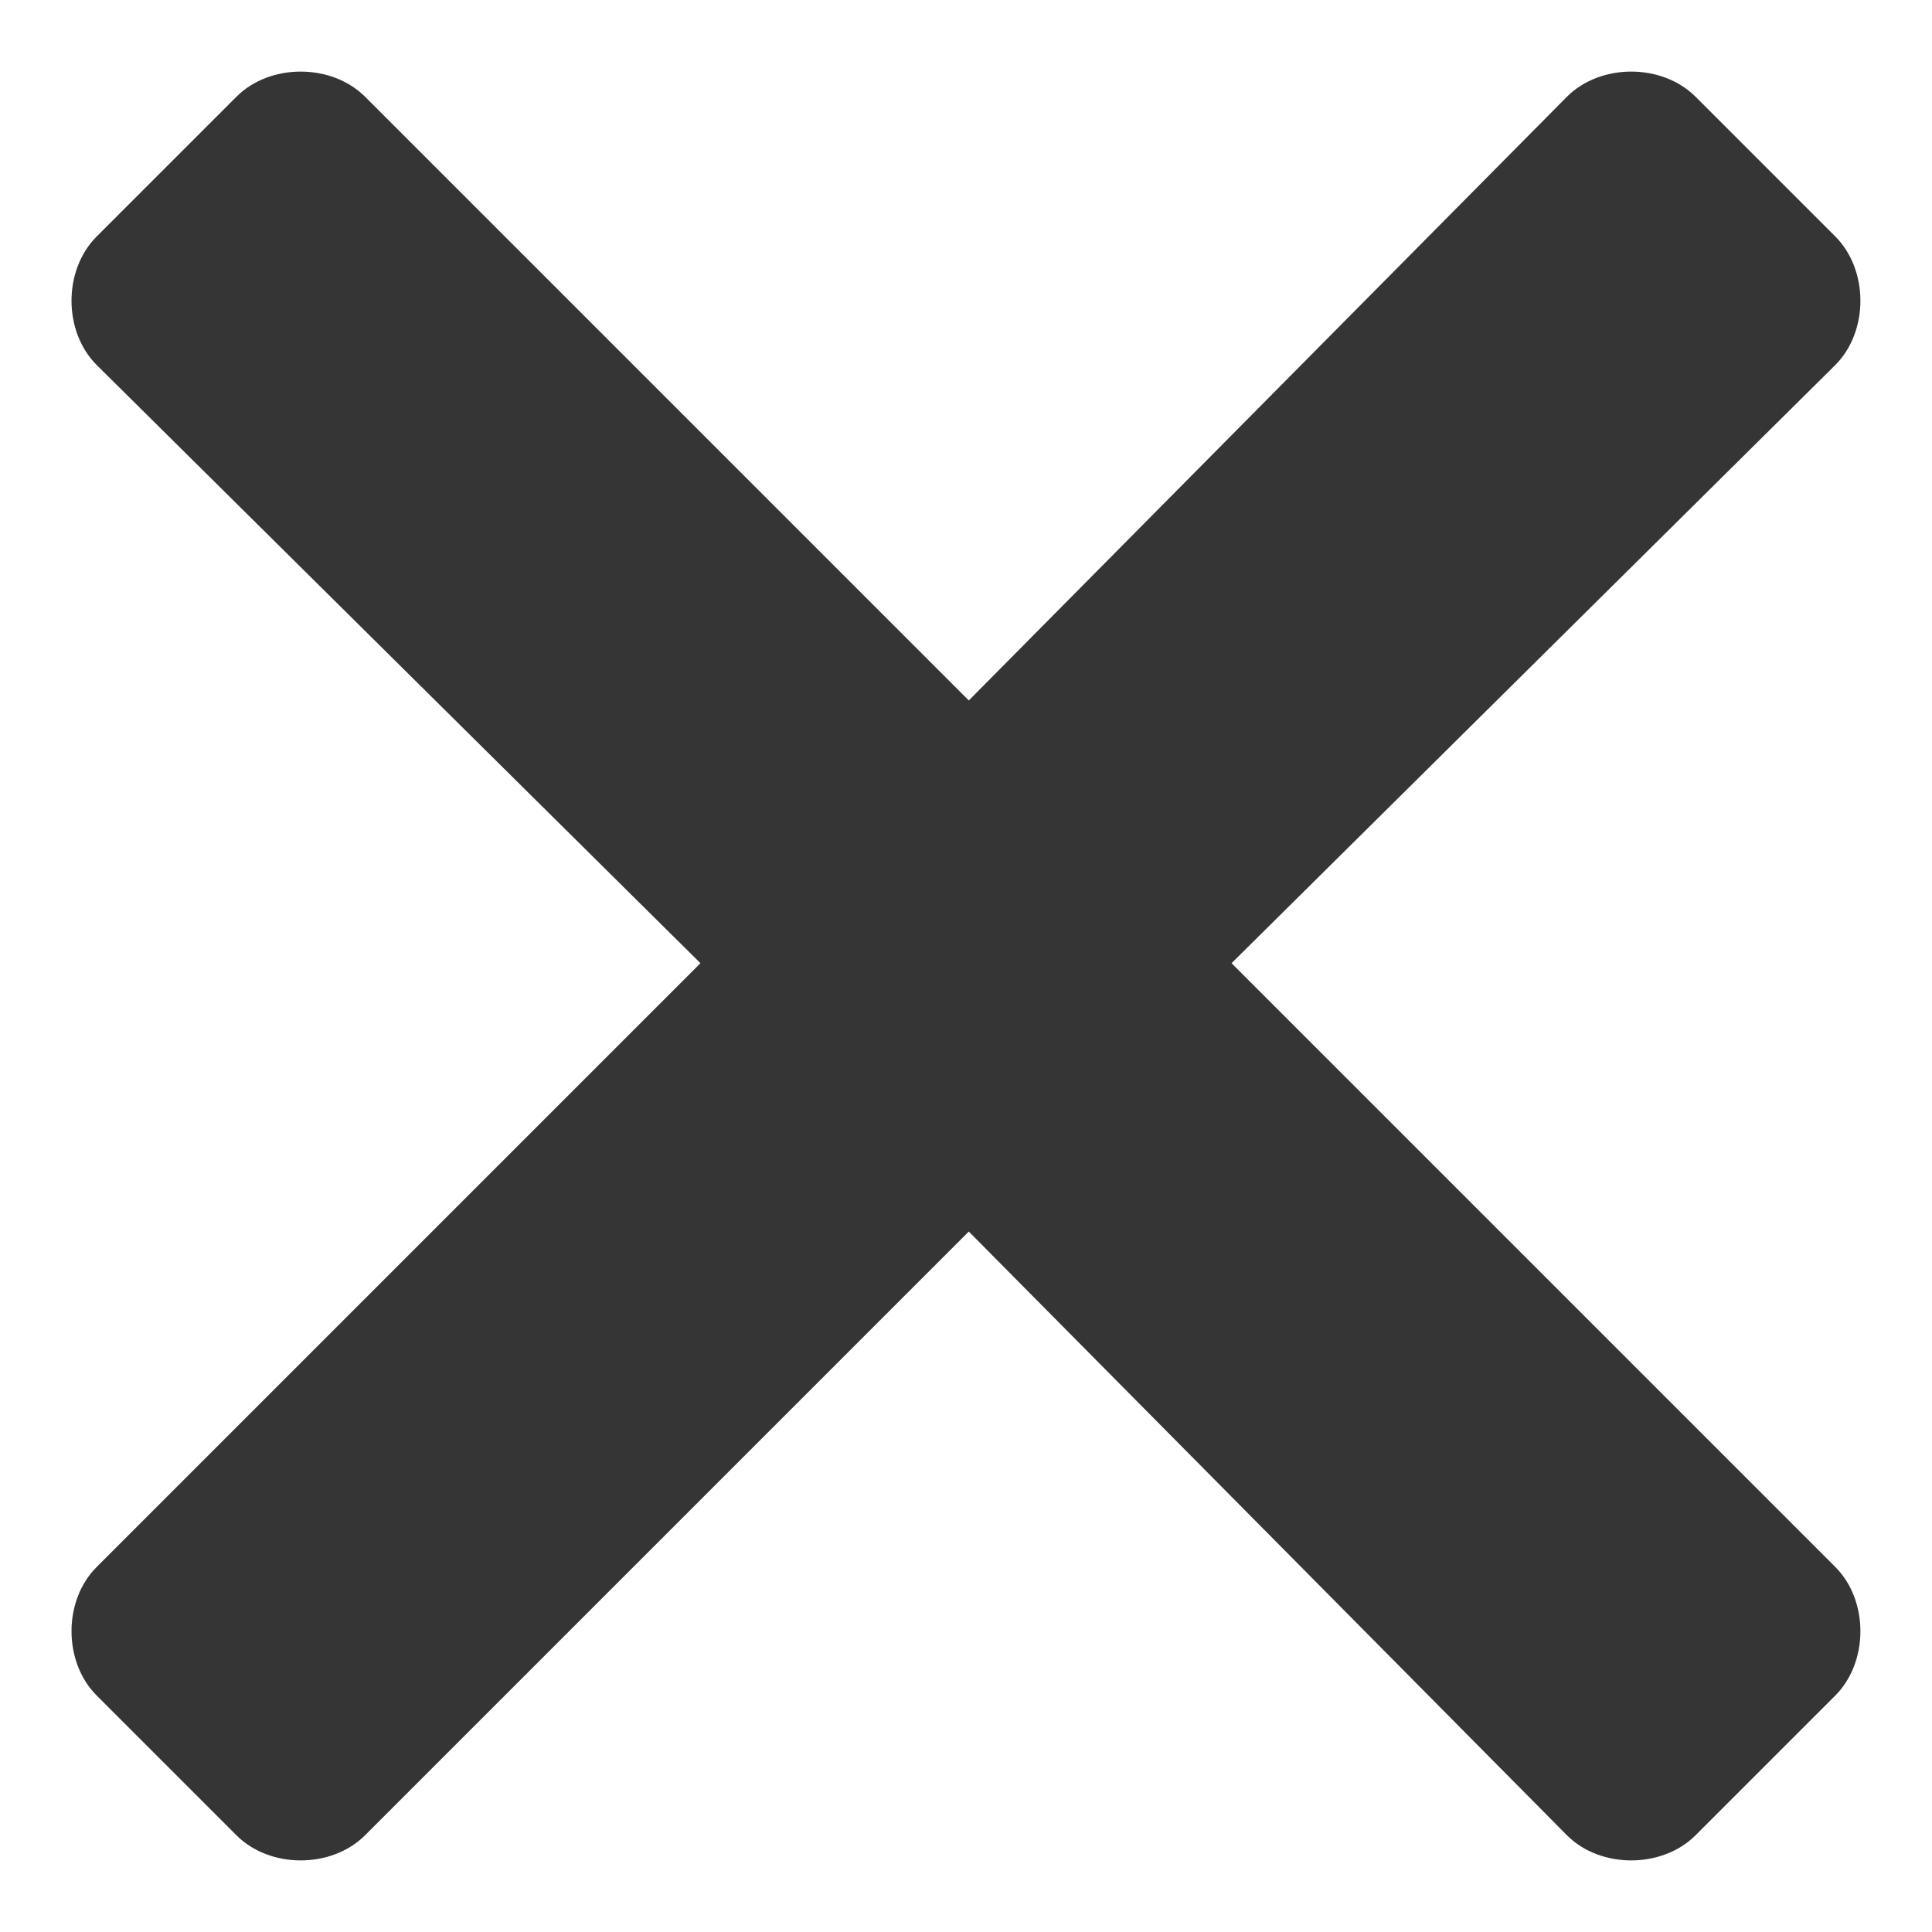
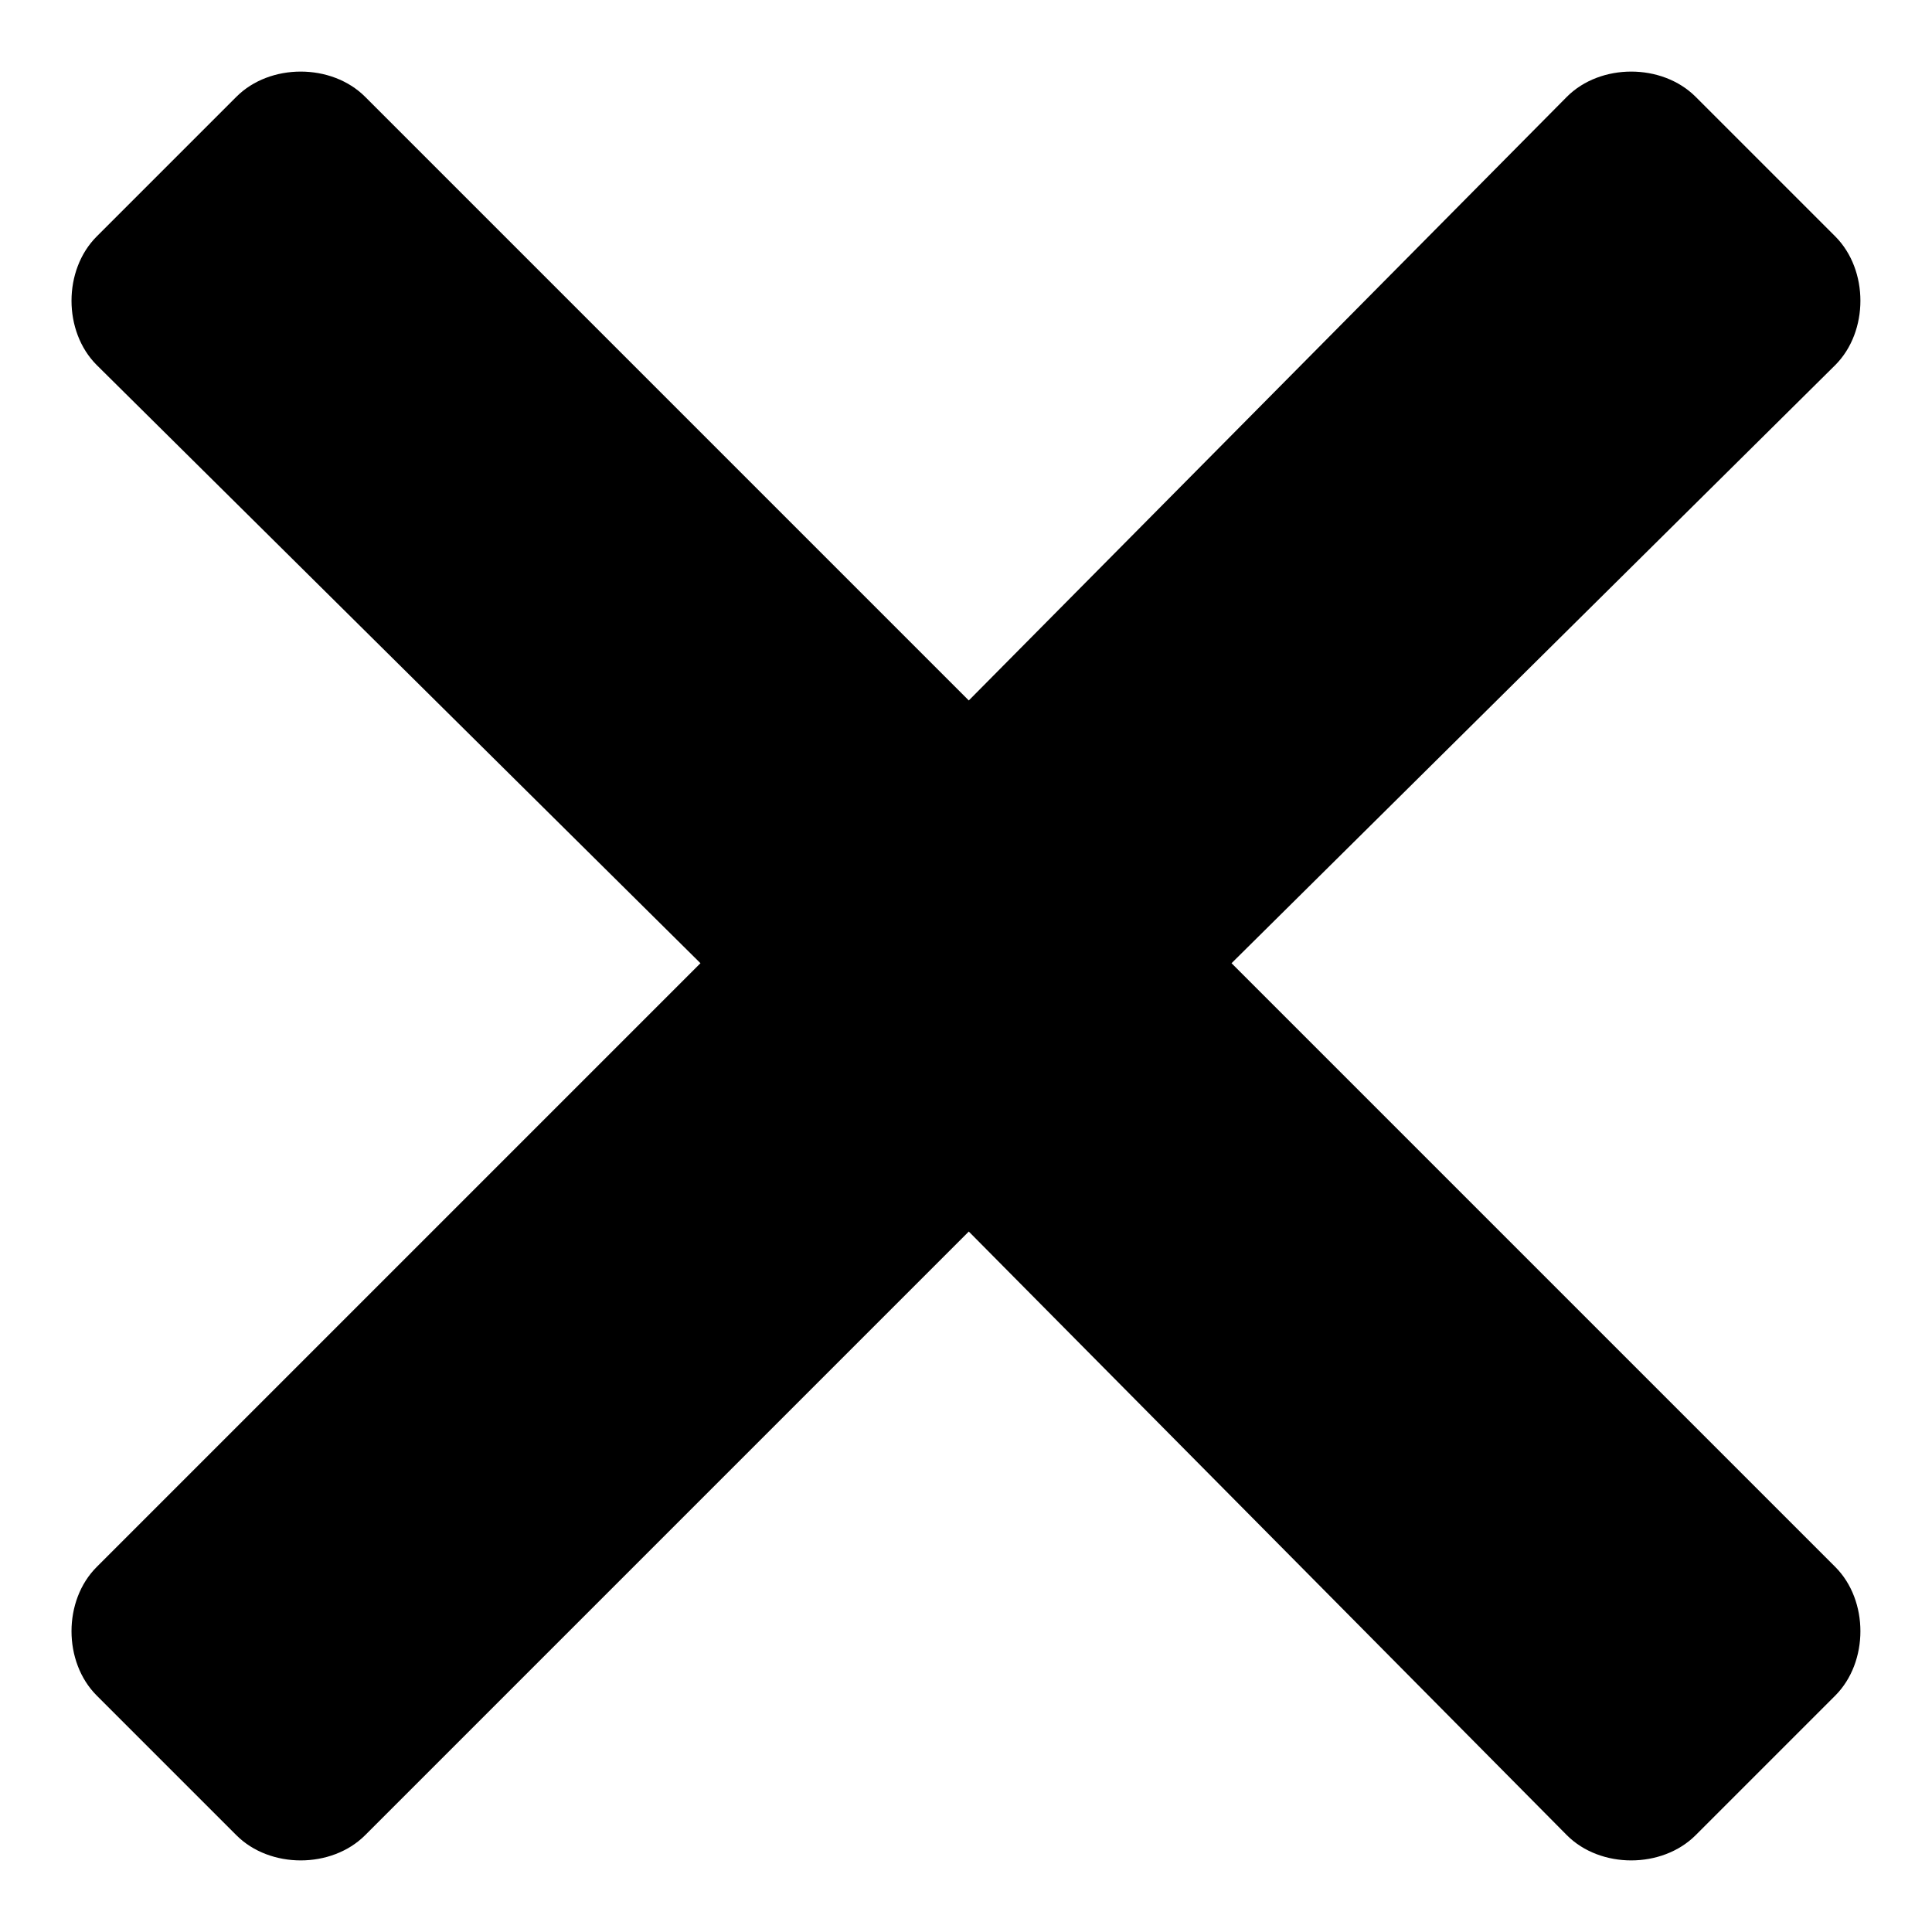
- <svg xmlns="http://www.w3.org/2000/svg" width="18" height="18" viewBox="0 0 18 18" fill="none">
-   <path d="M11.474 8.974L17.099 3.401C17.411 3.088 17.411 2.516 17.099 2.203L15.797 0.901C15.484 0.589 14.911 0.589 14.599 0.901L9.026 6.526L3.401 0.901C3.088 0.589 2.515 0.589 2.203 0.901L0.901 2.203C0.588 2.516 0.588 3.088 0.901 3.401L6.526 8.974L0.901 14.599C0.588 14.911 0.588 15.484 0.901 15.797L2.203 17.099C2.515 17.411 3.088 17.411 3.401 17.099L9.026 11.474L14.599 17.099C14.911 17.411 15.484 17.411 15.797 17.099L17.099 15.797C17.411 15.484 17.411 14.911 17.099 14.599L11.474 8.974Z" fill="#353535" />
+ <svg xmlns="http://www.w3.org/2000/svg" viewBox="0 0 18 18" fill="none">
+   <path d="M11.474 8.974L17.099 3.401C17.411 3.088 17.411 2.516 17.099 2.203L15.797 0.901C15.484 0.589 14.911 0.589 14.599 0.901L9.026 6.526L3.401 0.901C3.088 0.589 2.515 0.589 2.203 0.901L0.901 2.203C0.588 2.516 0.588 3.088 0.901 3.401L6.526 8.974L0.901 14.599C0.588 14.911 0.588 15.484 0.901 15.797L2.203 17.099C2.515 17.411 3.088 17.411 3.401 17.099L9.026 11.474L14.599 17.099C14.911 17.411 15.484 17.411 15.797 17.099L17.099 15.797C17.411 15.484 17.411 14.911 17.099 14.599L11.474 8.974Z" fill="currentColor" />
</svg>
